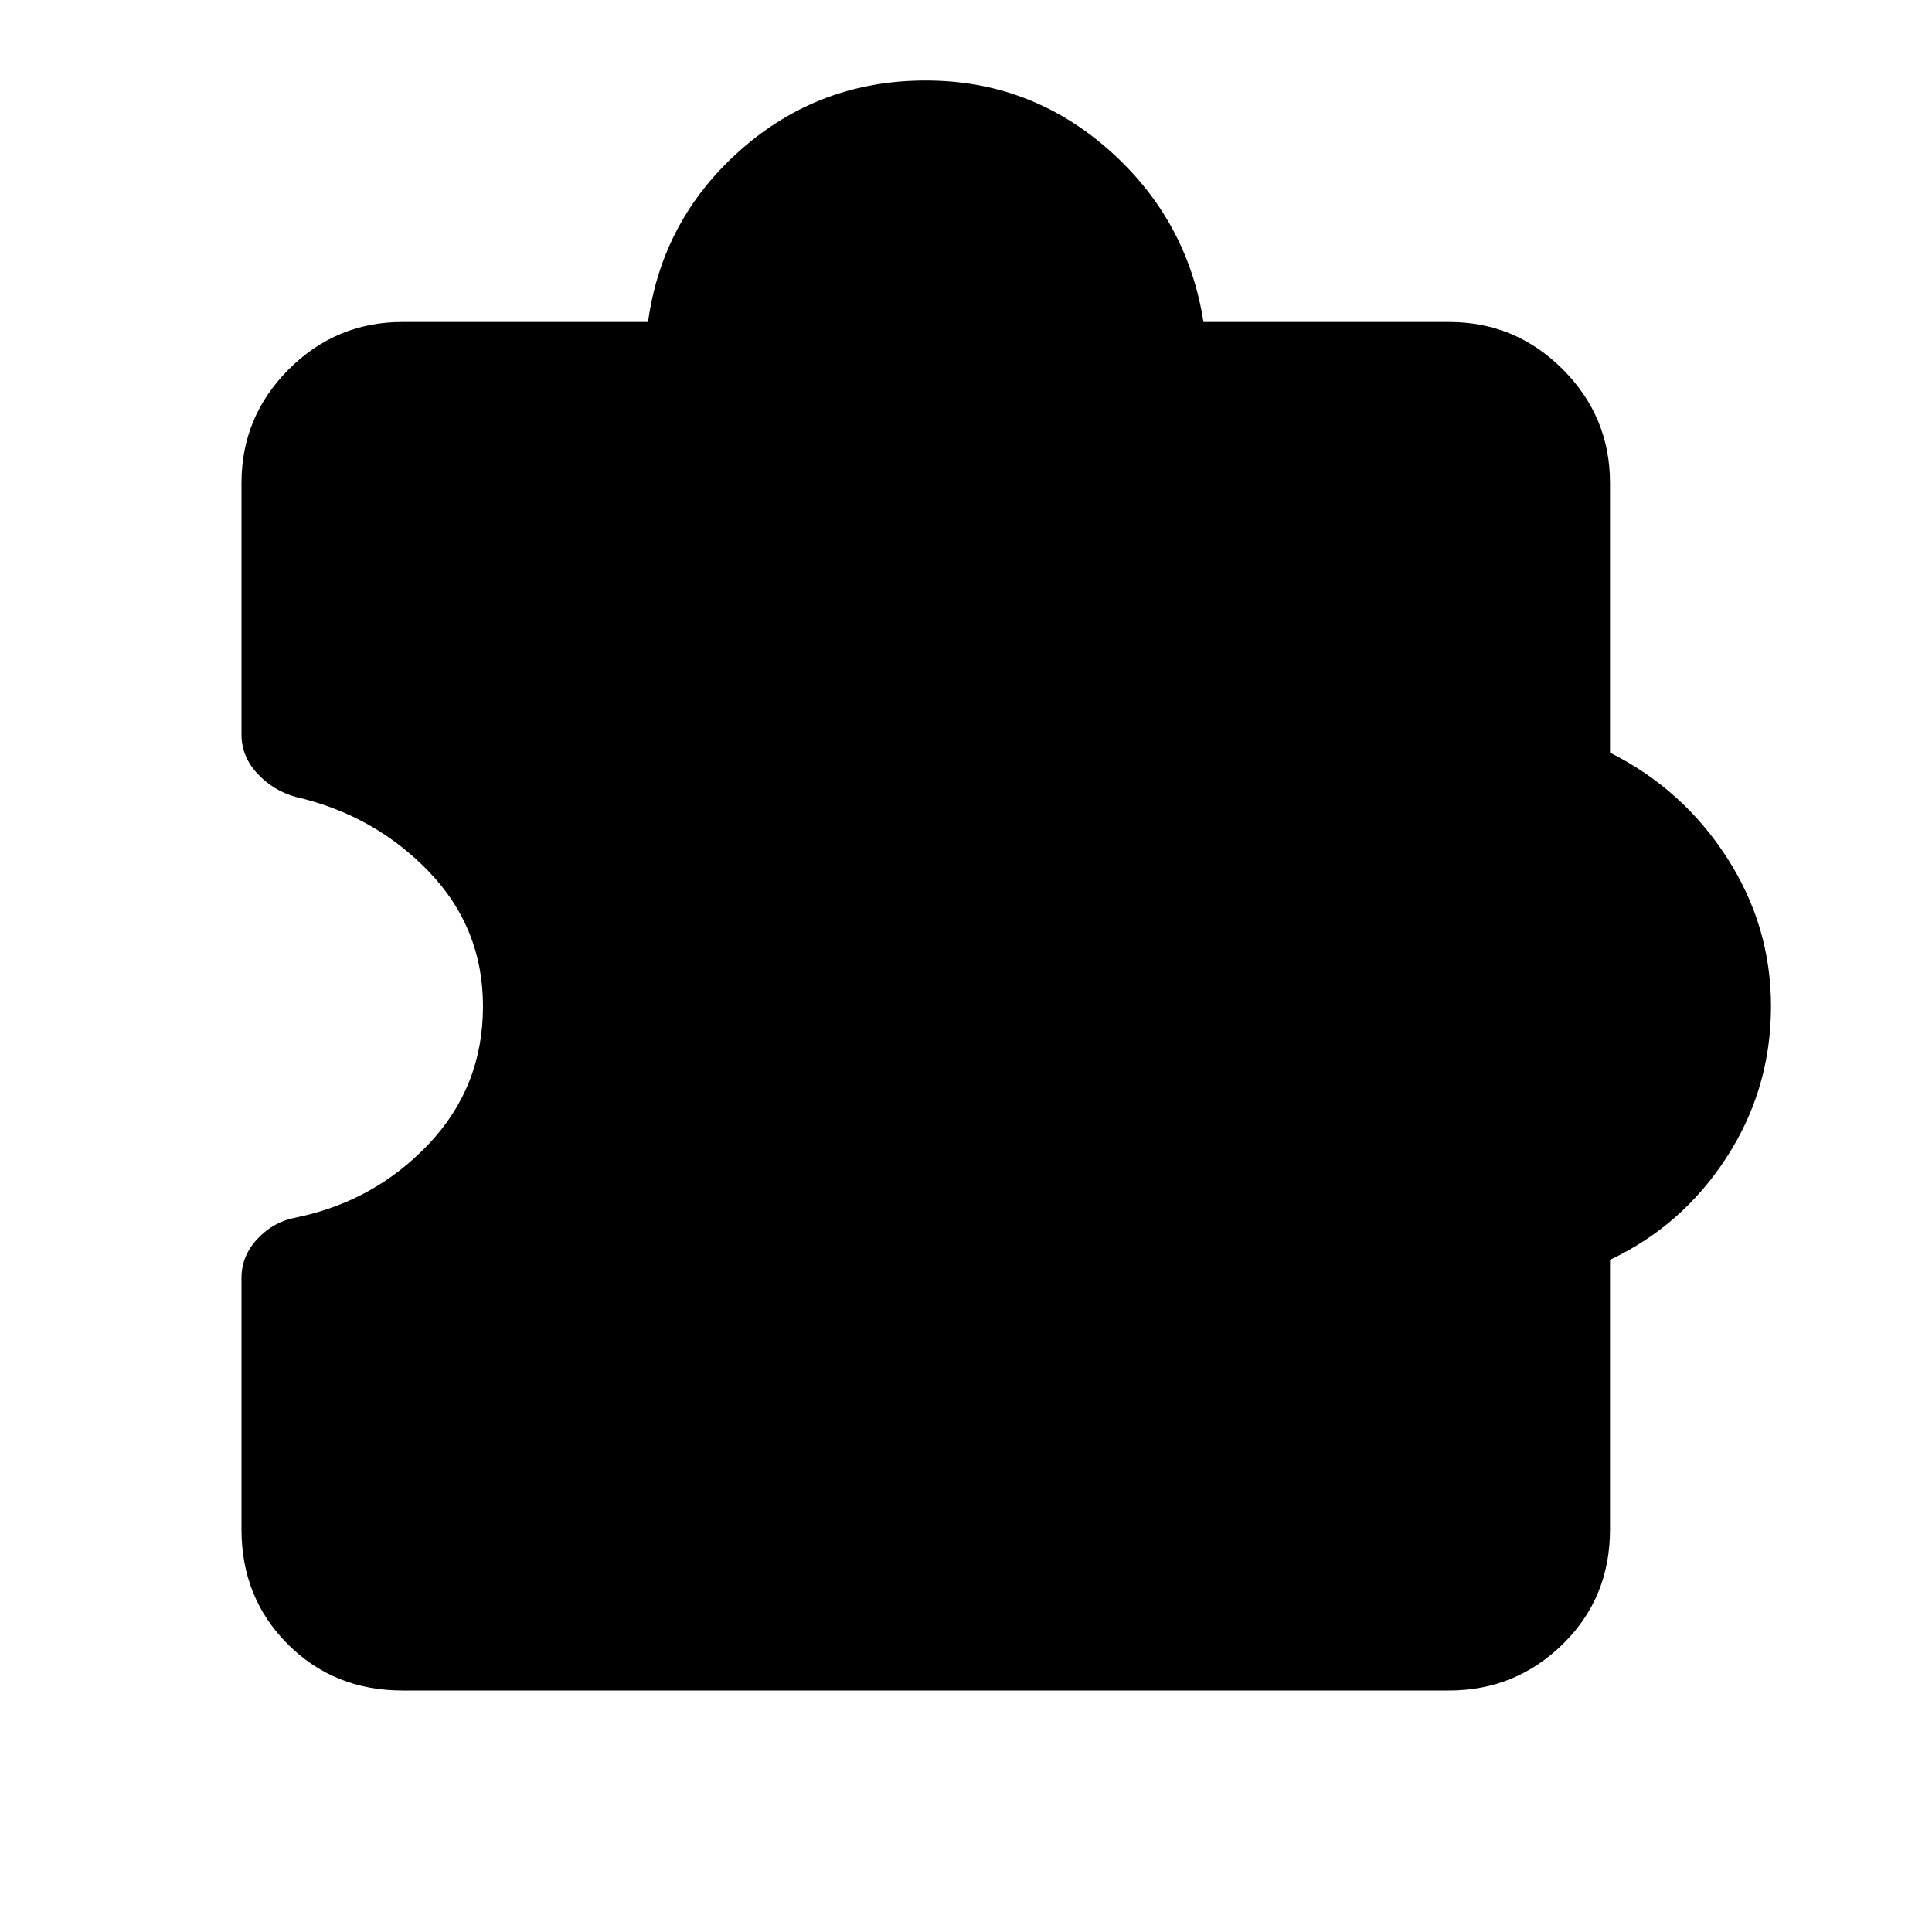
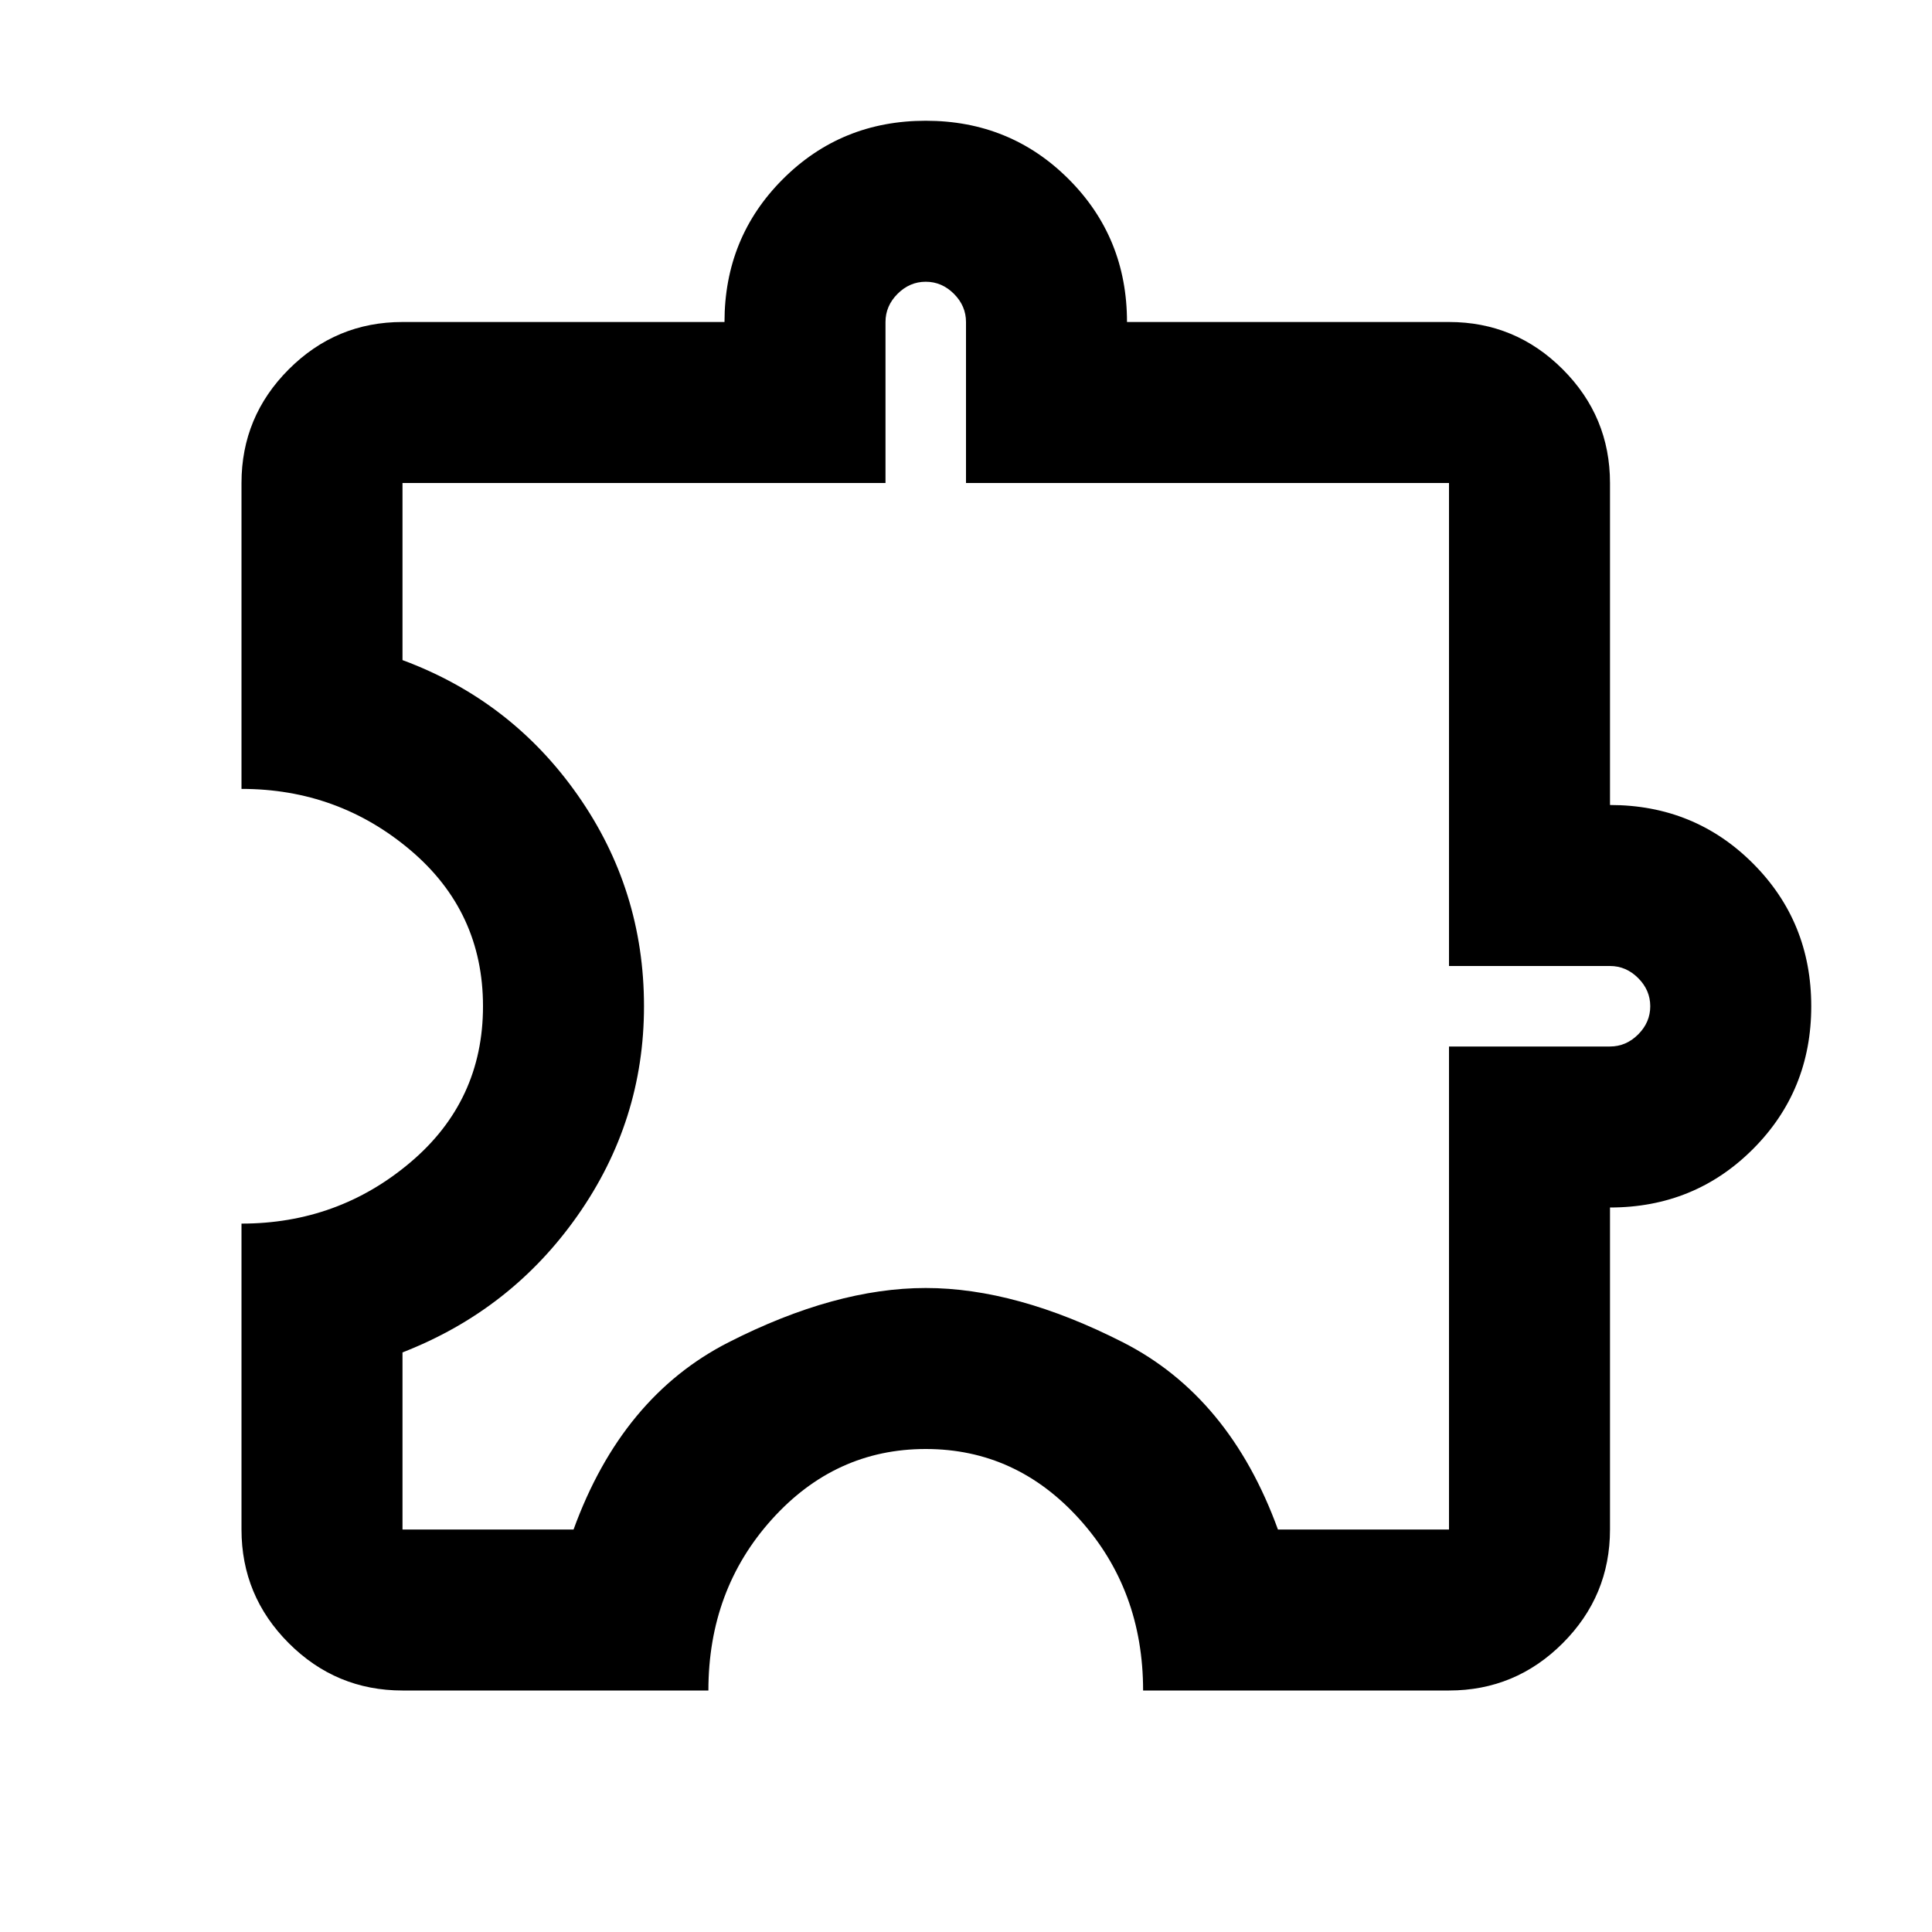
- <svg xmlns="http://www.w3.org/2000/svg" height="24" viewBox="0 -960 960 960" width="24">
-   <path d="M200-120q-34 0-57-23t-23-57v-125q0-11 8-19.5t19-10.5q39-8 66-36.5t27-68.5q0-39-27-67t-66-37q-11-3-19-11.5t-8-19.5v-125q0-33 23.5-56.5T200-800h122q7-51 46-85.5t92-34.5q52 0 91 34.5t47 85.5h122q33 0 56.5 23.5T800-720v134q36 18 58 52t22 74q0 41-22 75t-58 51v134q0 34-23.5 57T720-120H200Z" />
+ <svg xmlns="http://www.w3.org/2000/svg" height="24" viewBox="0 0 960 960" width="24">
+   <path d="M352,840L200,840Q167,840 143.5,816.5Q120,793 120,760L120,608Q168,608 204,577.5Q240,547 240,500Q240,453 204,422.5Q168,392 120,392L120,240Q120,207 143.5,183.5Q167,160 200,160L360,160Q360,118 389,89Q418,60 460,60Q502,60 531,89Q560,118 560,160L720,160Q753,160 776.5,183.5Q800,207 800,240L800,400Q842,400 871,429Q900,458 900,500Q900,542 871,571Q842,600 800,600L800,760Q800,793 776.5,816.5Q753,840 720,840L568,840Q568,790 536.5,755Q505,720 460,720Q415,720 383.5,755Q352,790 352,840ZM200,760L285,760Q309,694 362,667Q415,640 460,640Q505,640 558,667Q611,694 635,760L720,760L720,520L800,520Q808,520 814,514Q820,508 820,500Q820,492 814,486Q808,480 800,480L720,480L720,240L480,240L480,160Q480,152 474,146Q468,140 460,140Q452,140 446,146Q440,152 440,160L440,240L200,240L200,328Q254,348 287,395Q320,442 320,500Q320,557 287,604Q254,651 200,672L200,760ZM460,500L460,500Q460,500 460,500Q460,500 460,500Q460,500 460,500Q460,500 460,500L460,500L460,500L460,500Q460,500 460,500Q460,500 460,500Q460,500 460,500Q460,500 460,500L460,500L460,500L460,500L460,500Q460,500 460,500Q460,500 460,500Q460,500 460,500Q460,500 460,500L460,500L460,500L460,500Q460,500 460,500Q460,500 460,500Q460,500 460,500Q460,500 460,500Z" />
</svg>
